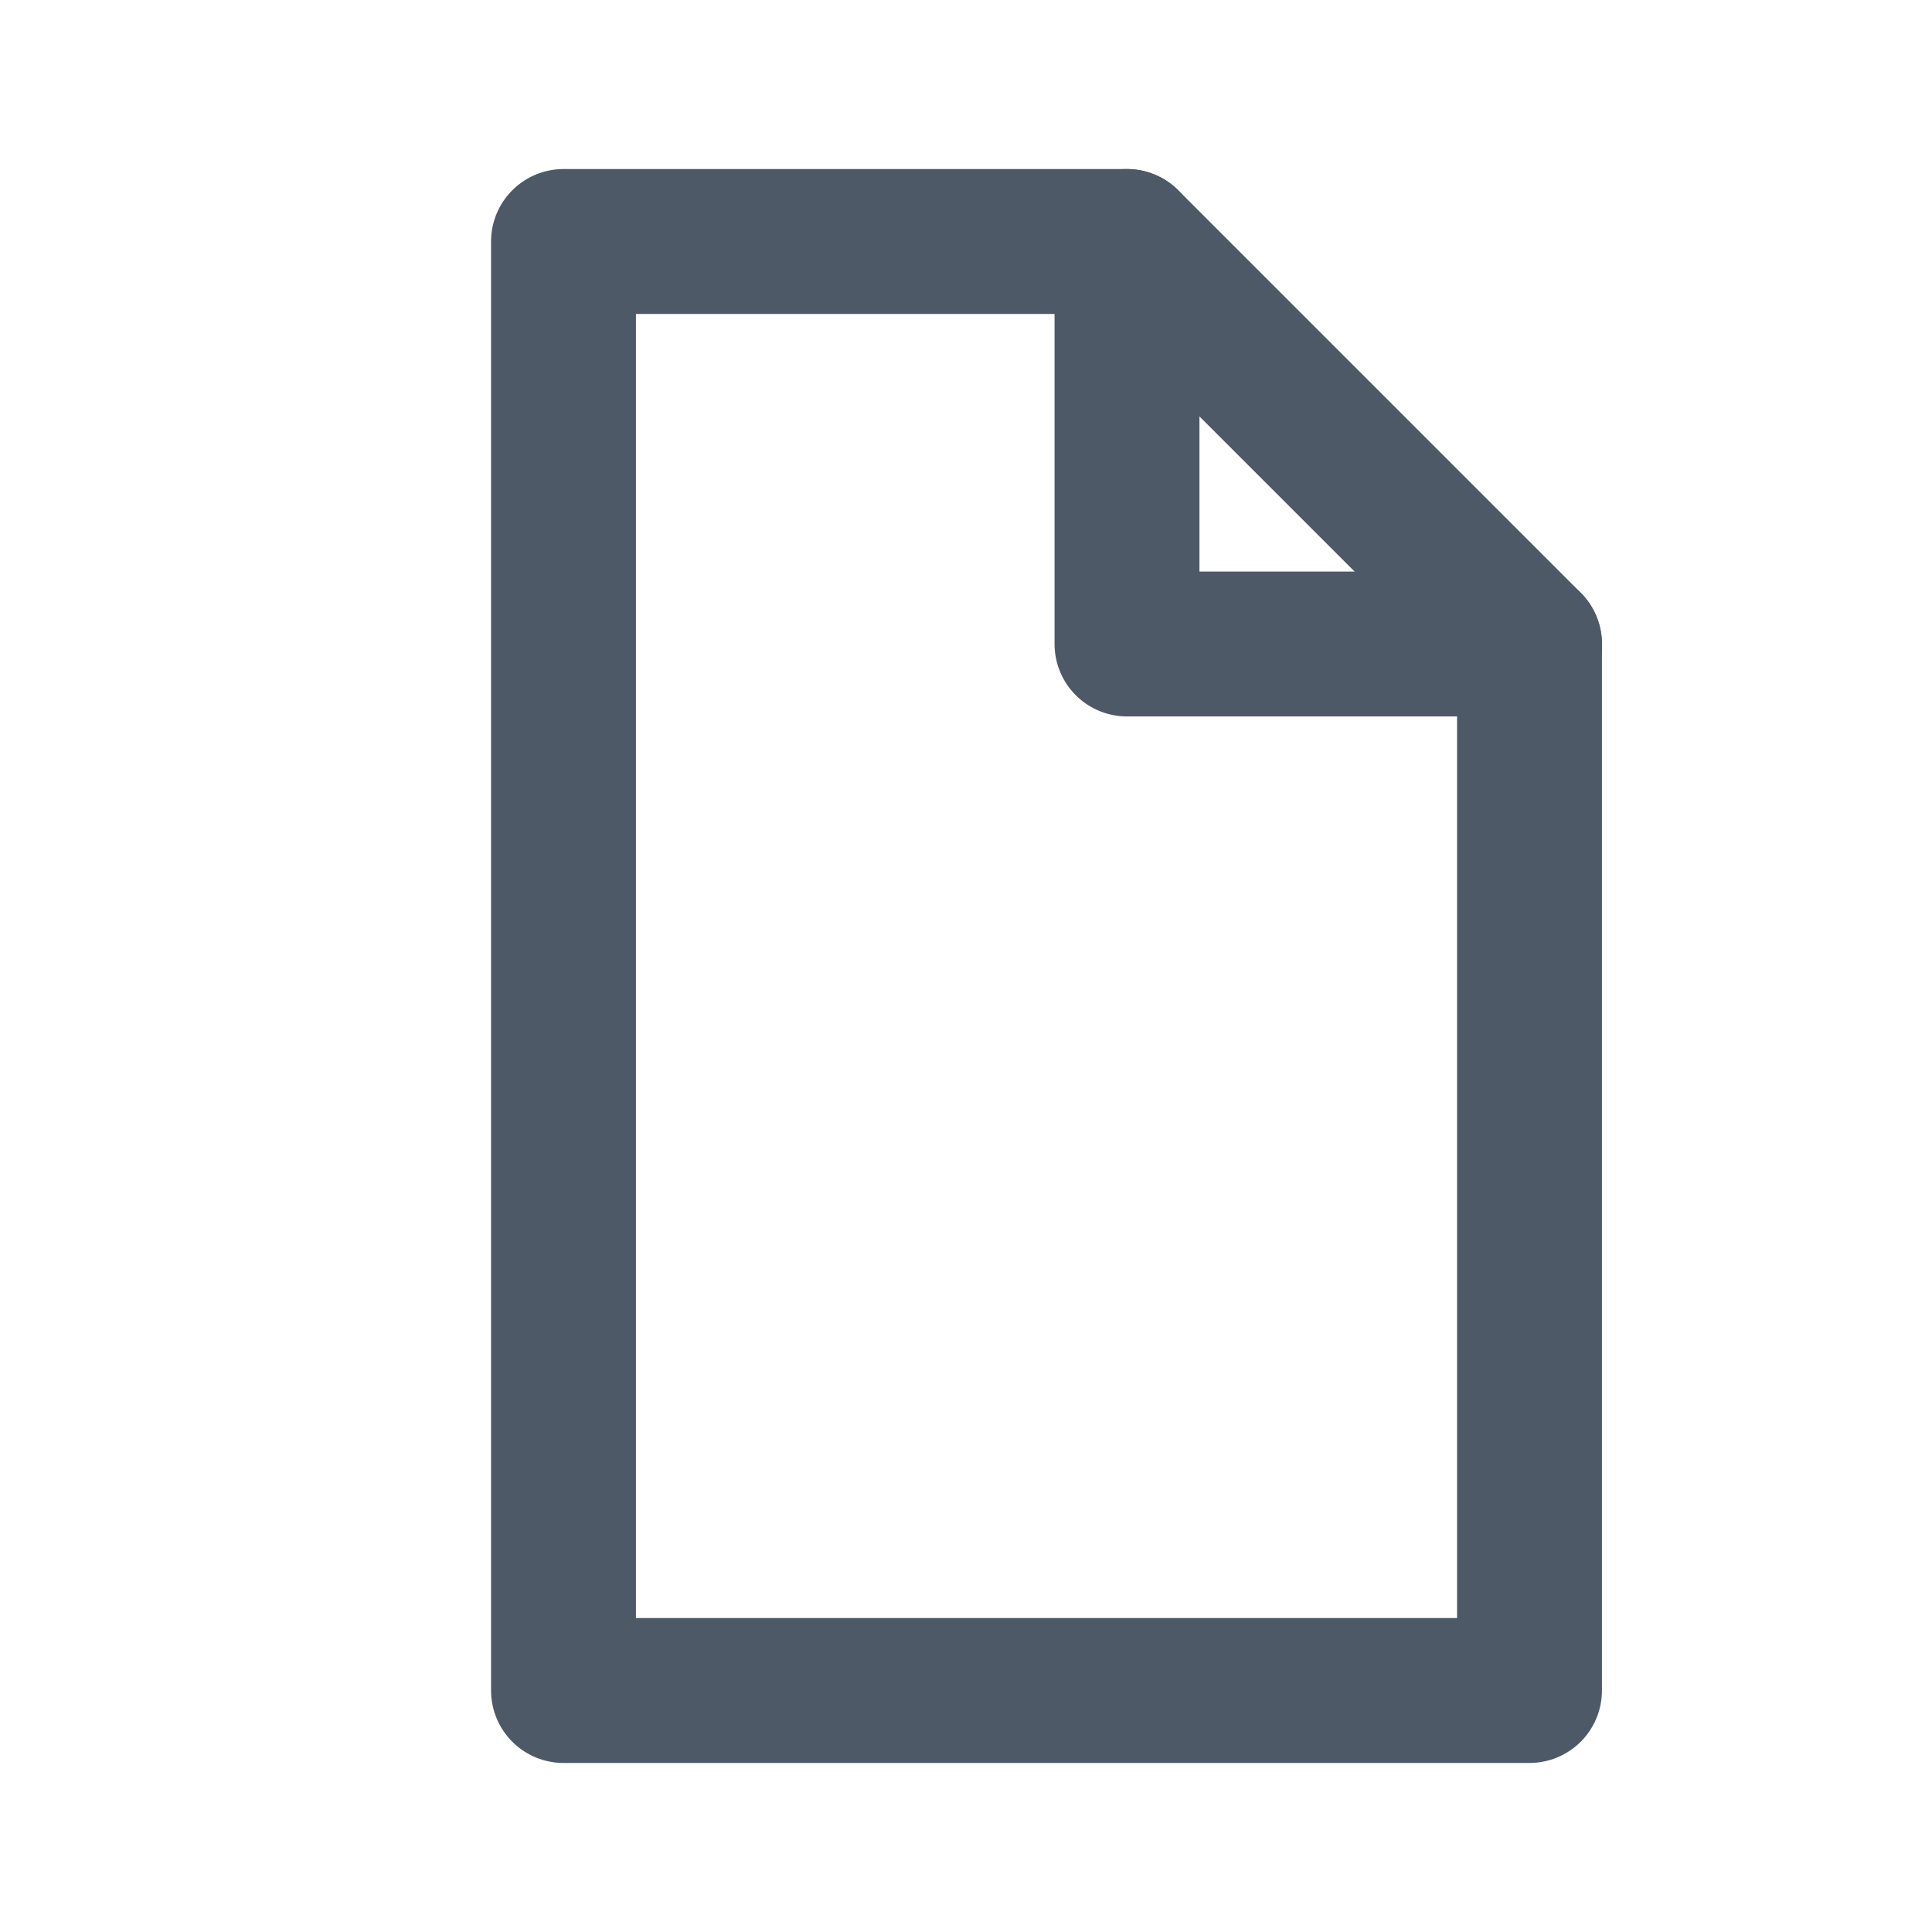
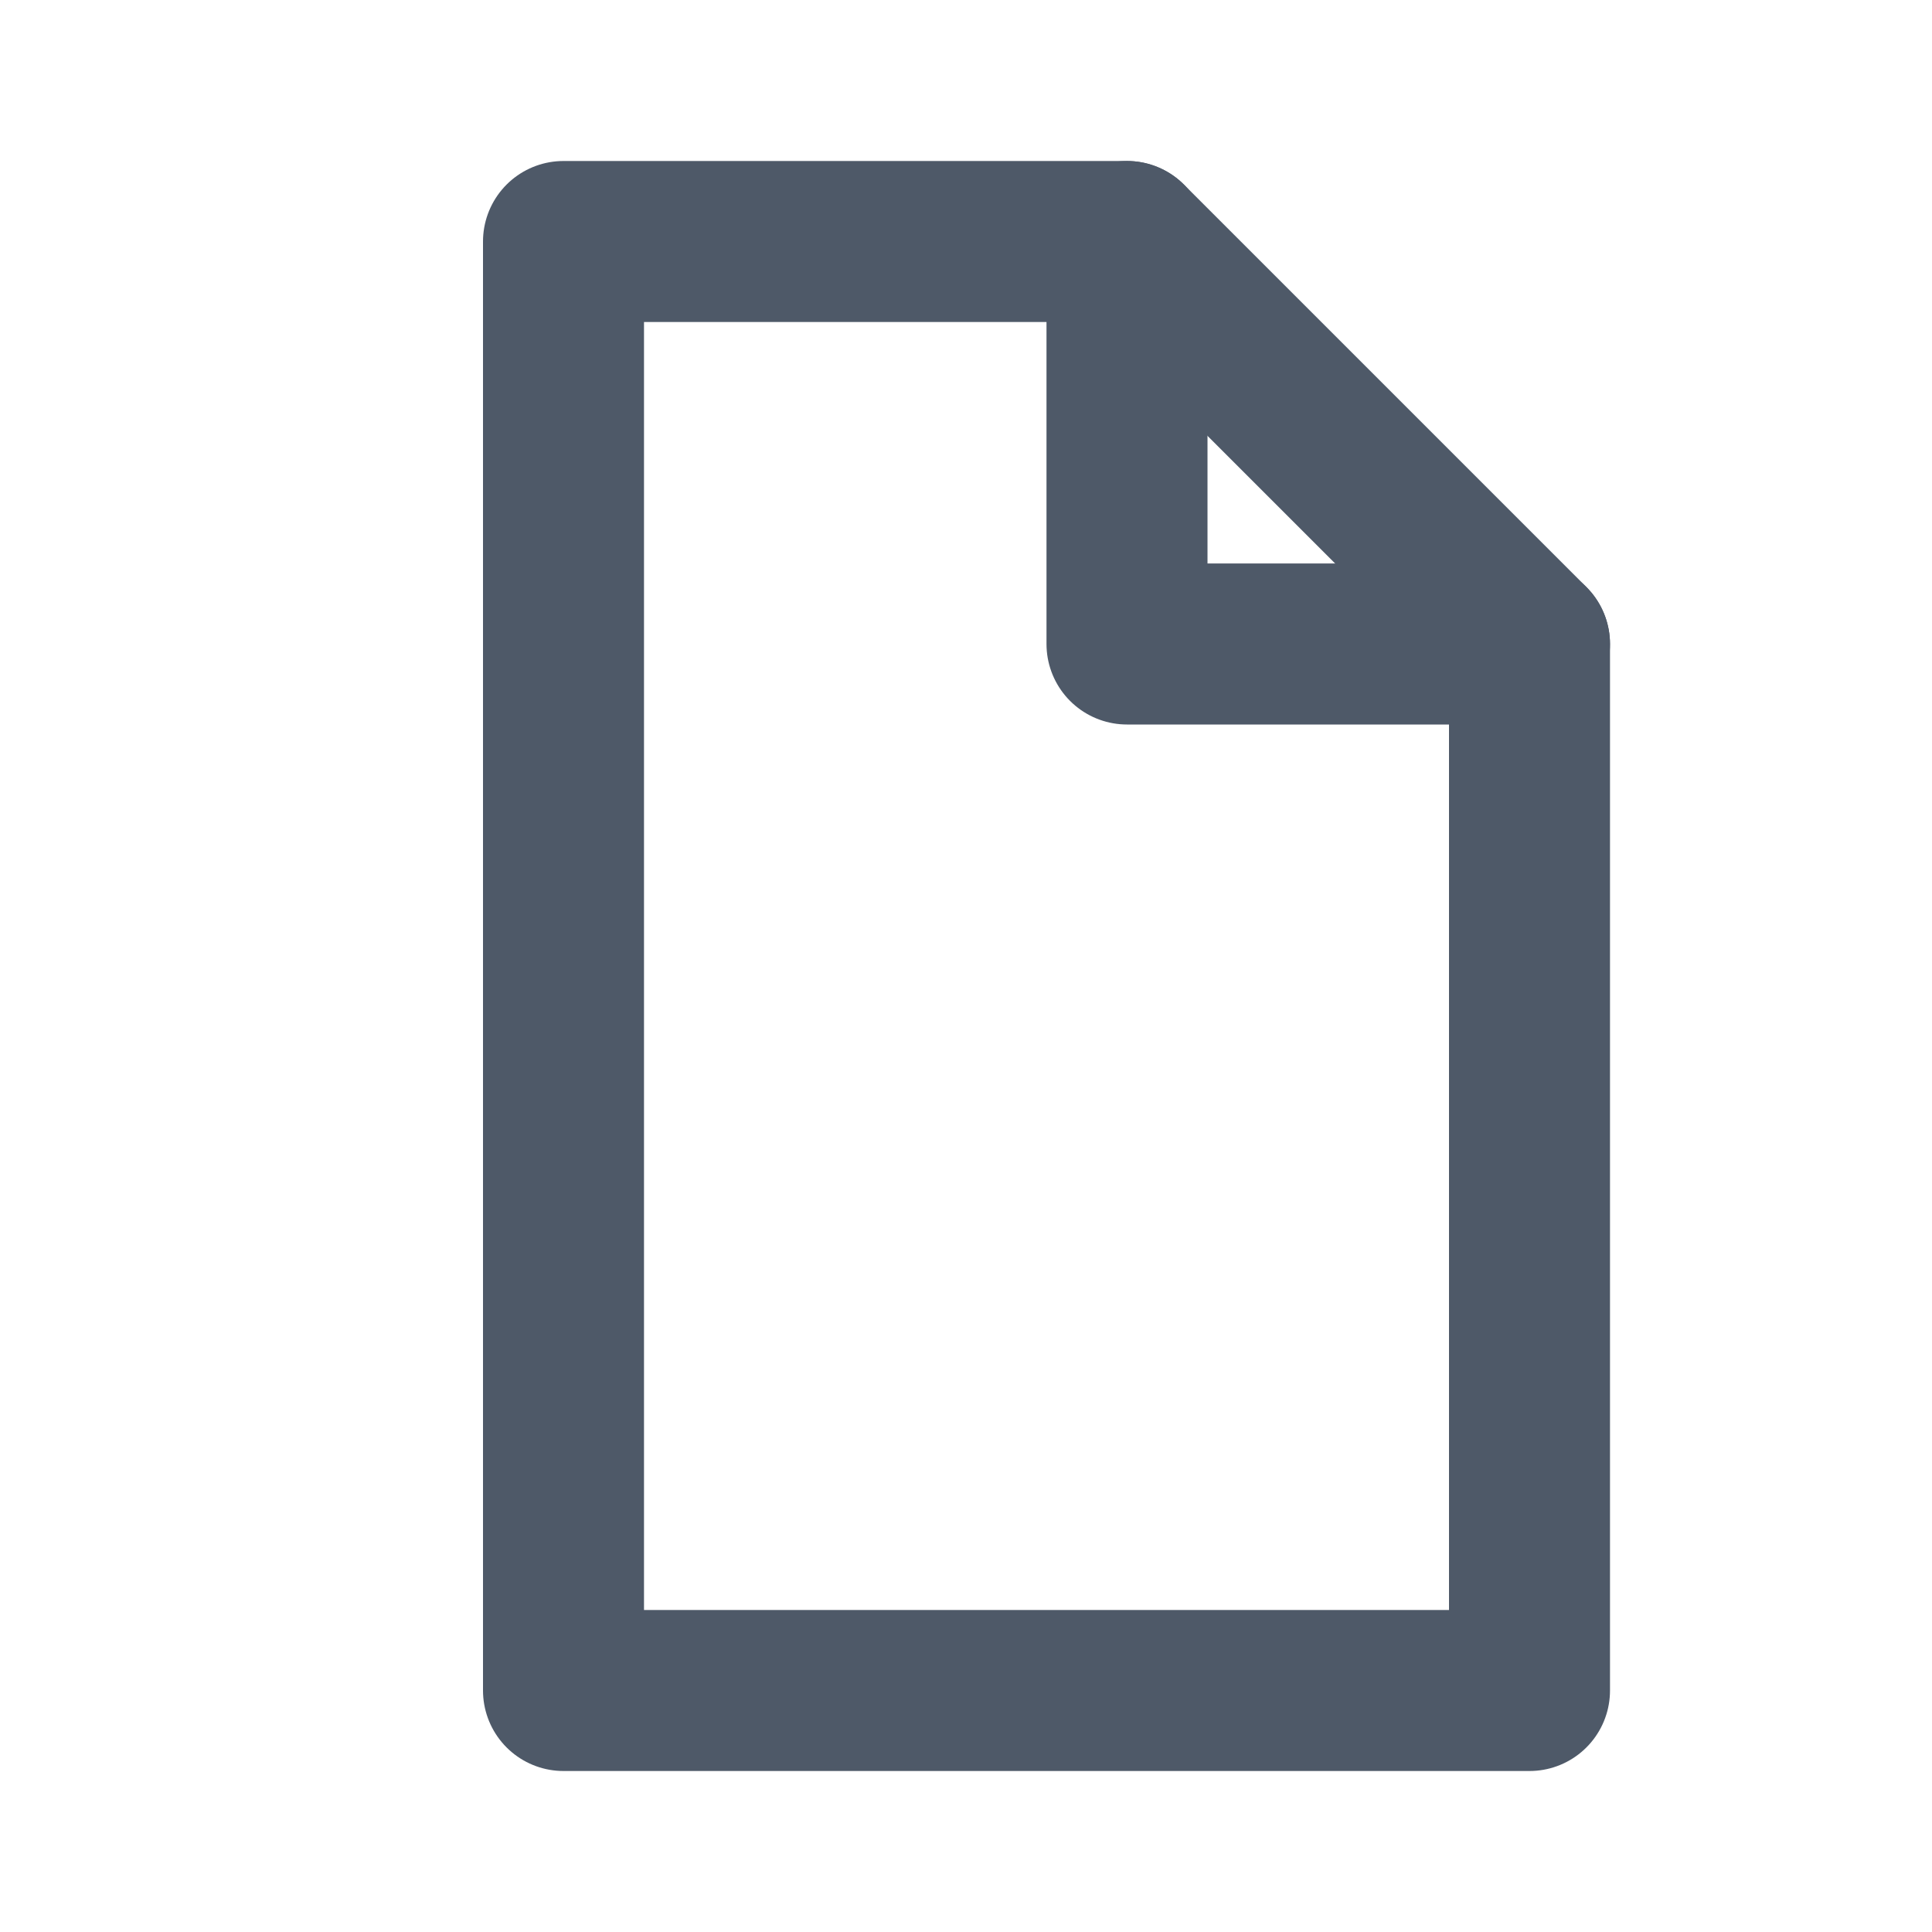
<svg xmlns="http://www.w3.org/2000/svg" preserveAspectRatio="none" overflow="visible" style="display: block;" width="18" height="18" viewBox="0 0 18 18" fill="none">
  <g id="Icon / Frame / 30 (18)">
-     <path id="Vector" d="M5.25 2.25H10.5L14.25 6V15.75H5.25V2.25Z" stroke-width="1.35" stroke-linecap="round" stroke-linejoin="round" stroke="#4E5968" />
-     <path id="Vector_2" d="M10.5 2.25V6H14.25" stroke-width="1.35" stroke-linecap="round" stroke-linejoin="round" stroke="#4E5968" />
+     <path id="Vector" d="M5.25 2.25H10.5L14.25 6V15.75H5.25V2.25Z" stroke-width="1.5" stroke-linecap="round" stroke-linejoin="round" stroke="#4E5968" />
+     <path id="Vector_2" d="M10.5 2.25V6H14.25" stroke-width="1.5" stroke-linecap="round" stroke-linejoin="round" stroke="#4E5968" />
  </g>
</svg>
